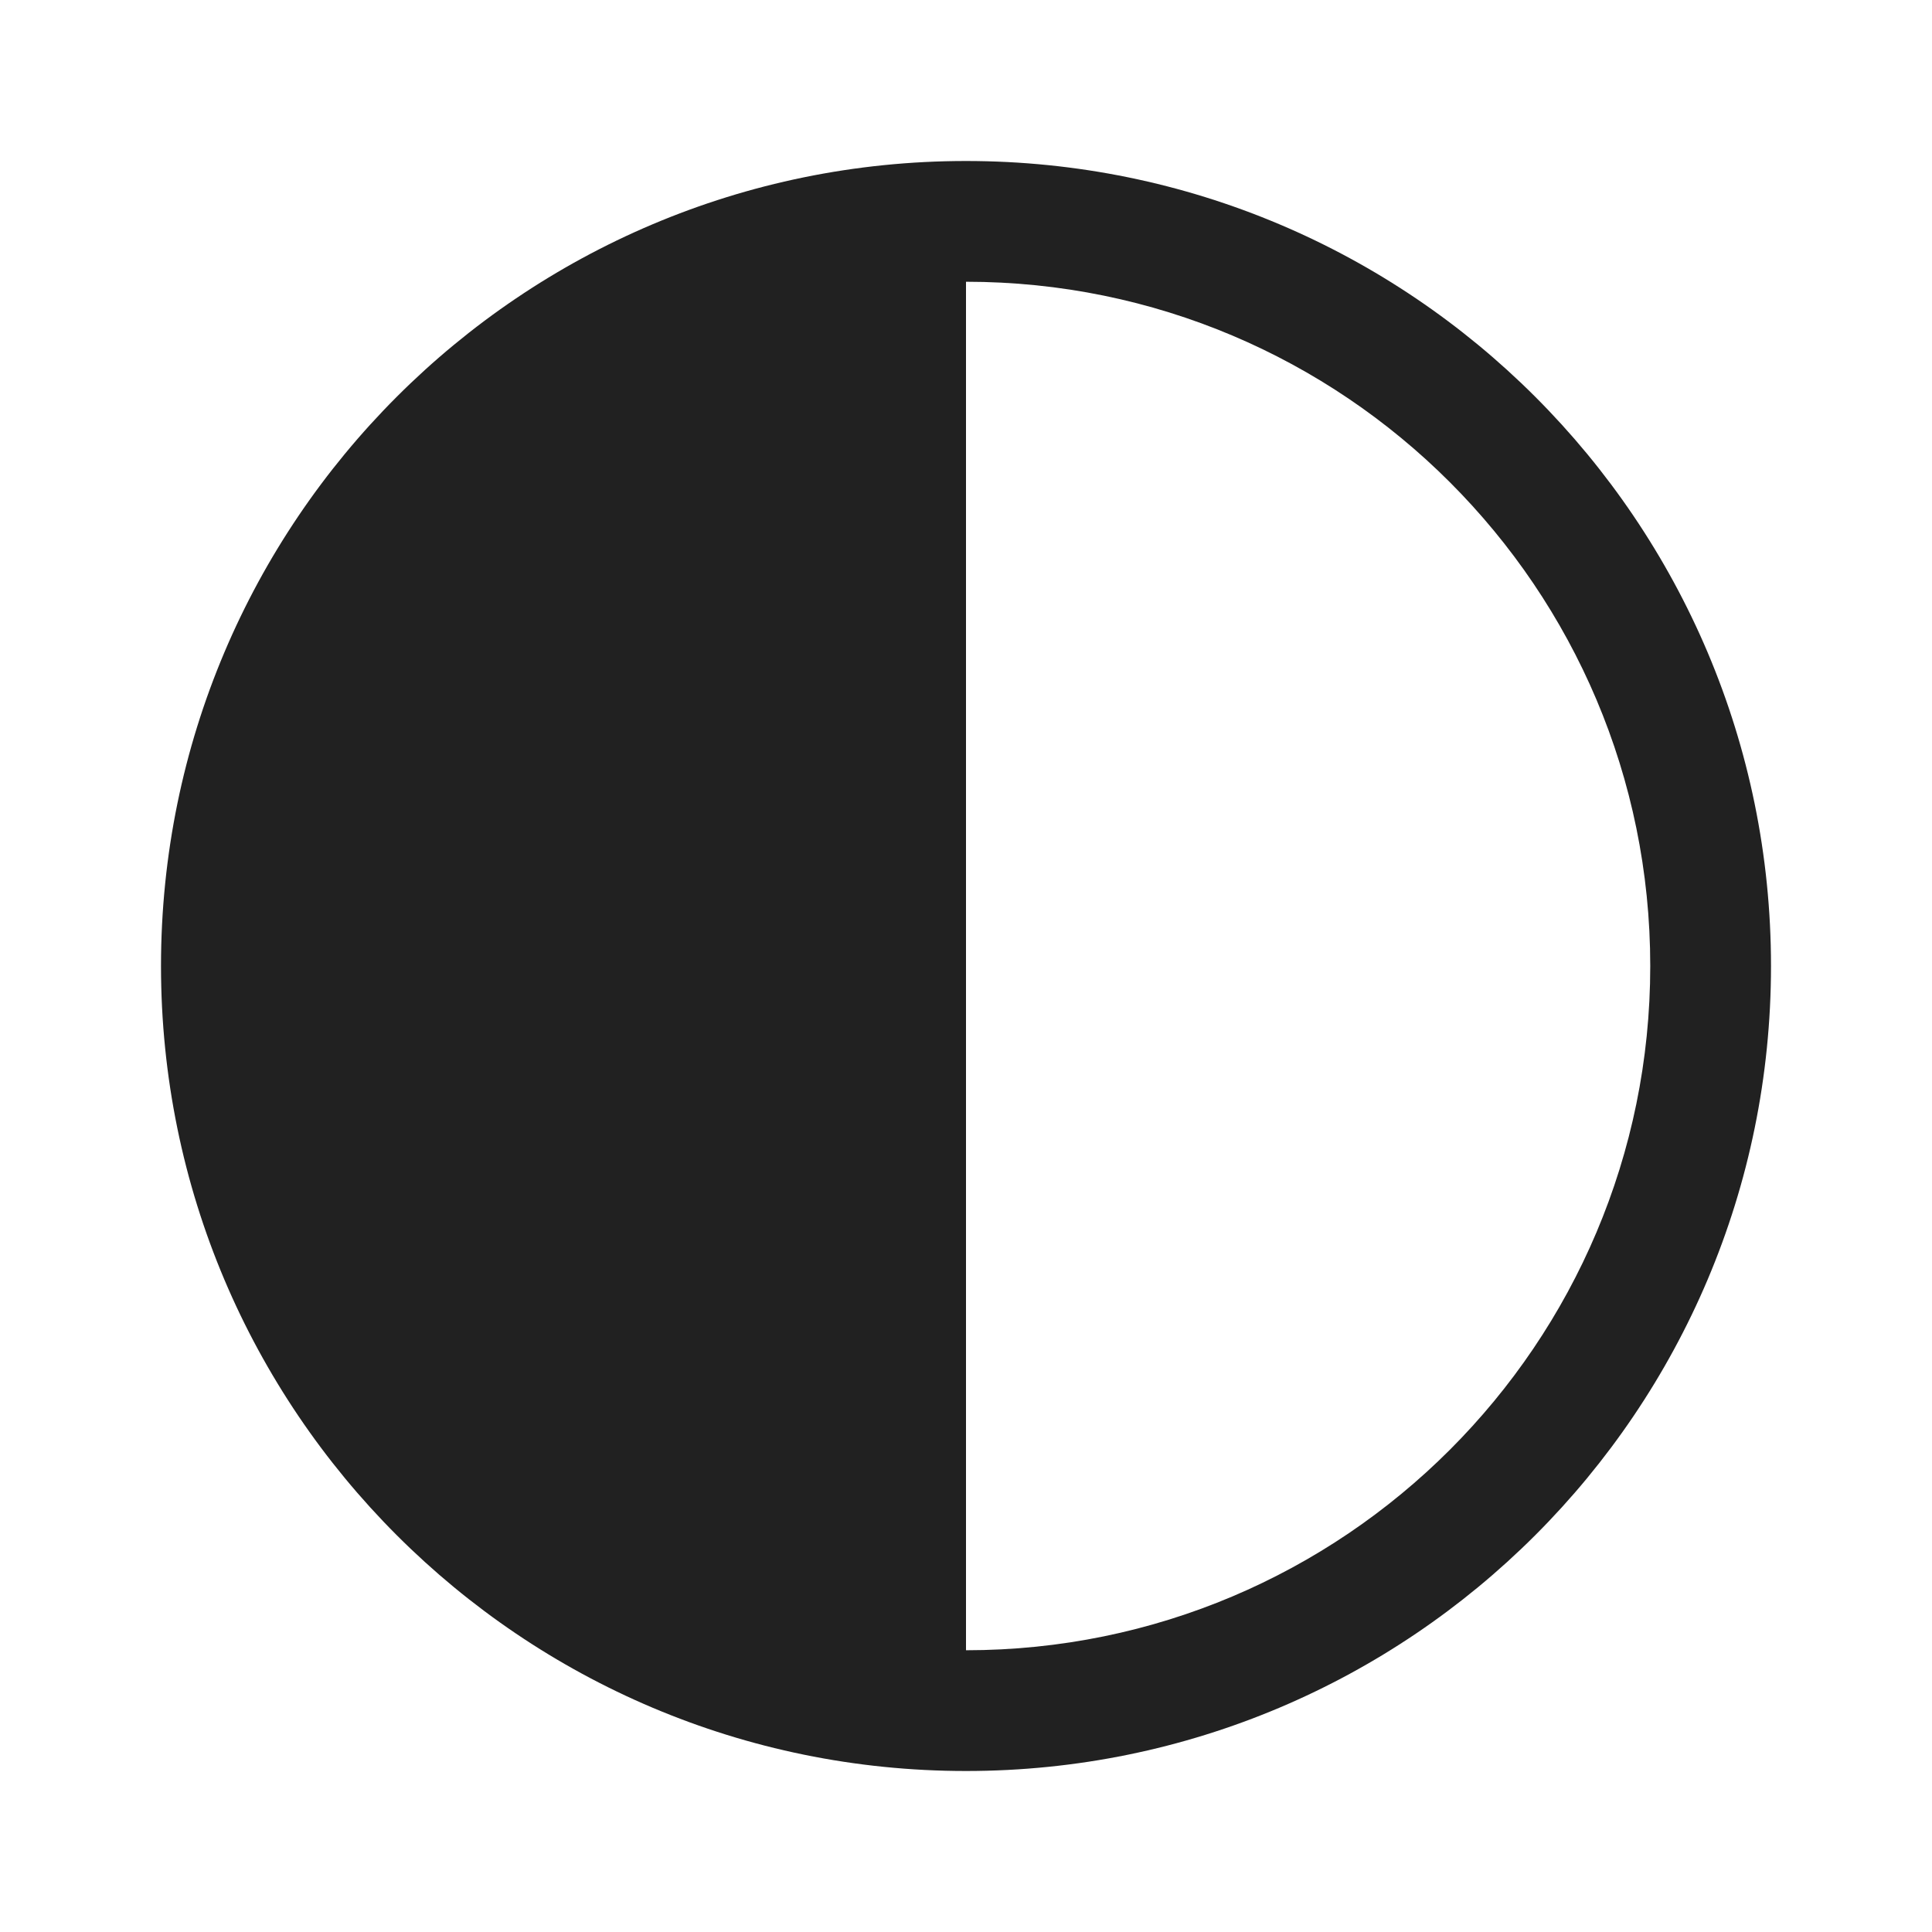
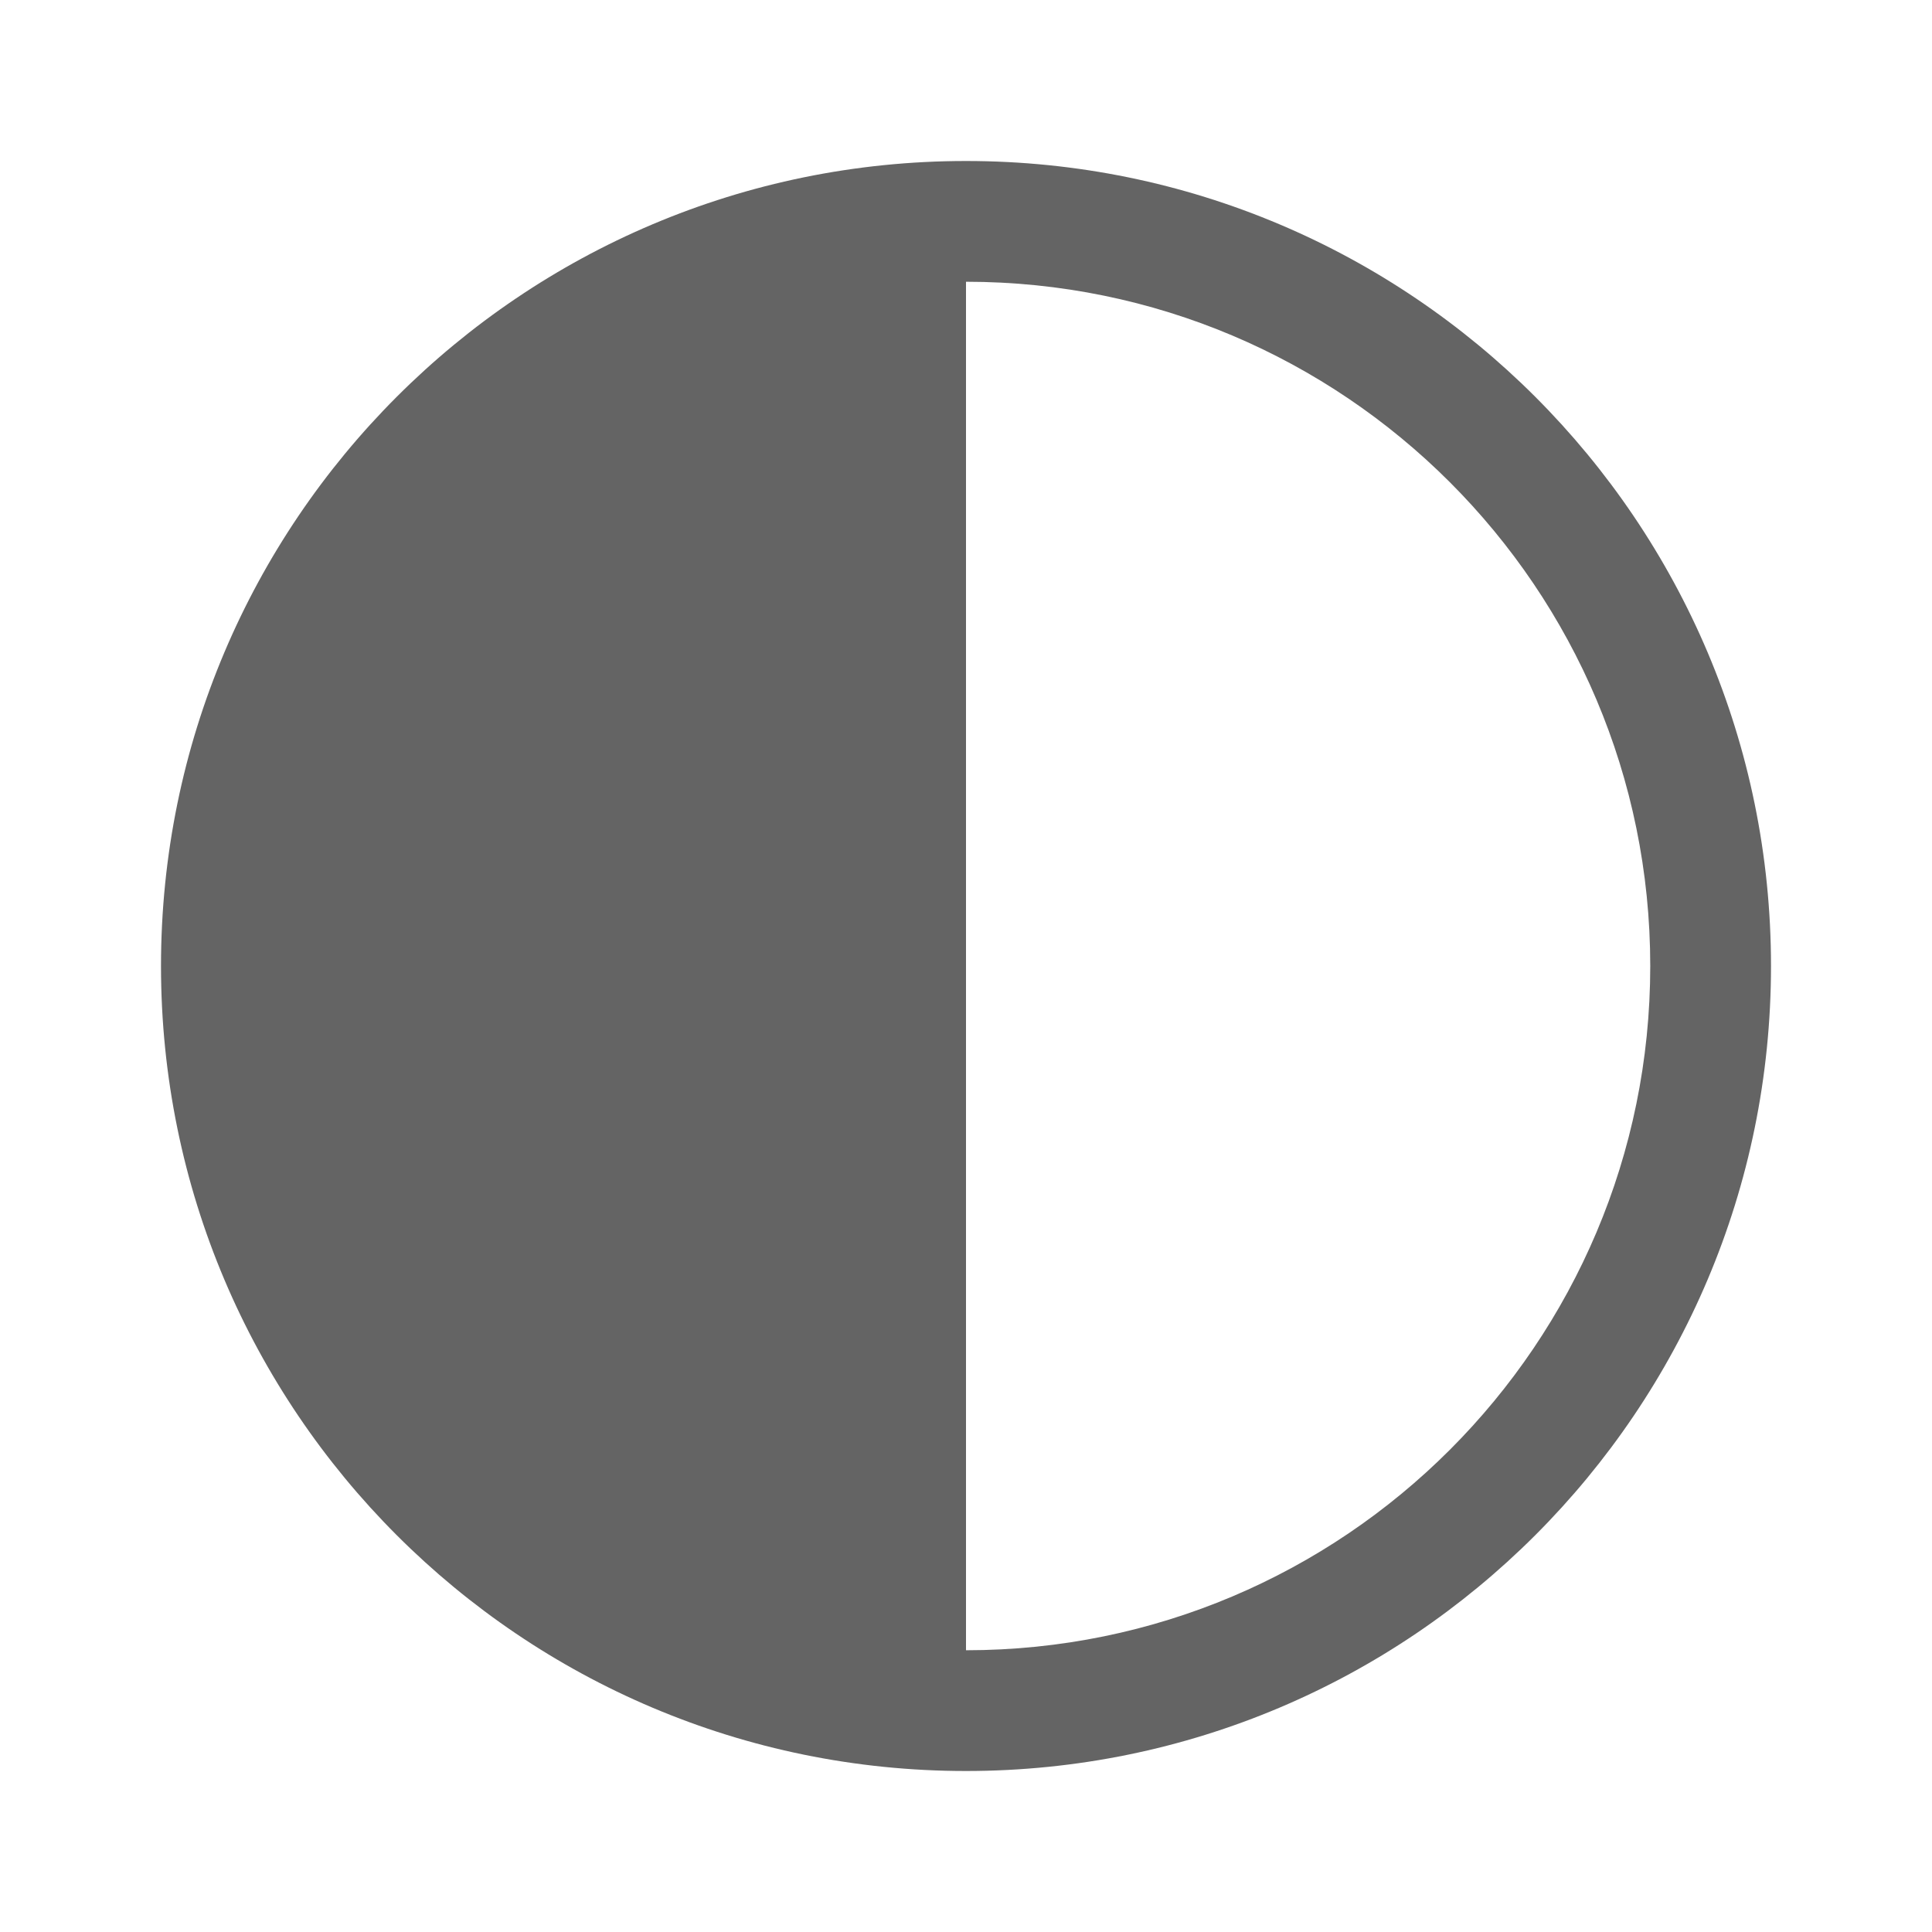
<svg xmlns="http://www.w3.org/2000/svg" width="800px" height="800px" viewBox="0 0 24 24" version="1.1">
  <g id="🔍-Product-Icons" stroke="none" stroke-width="1" fill="none" fill-rule="evenodd">
-     <g id="ic_fluent_dark_theme_24_regular" fill="#212121" fill-rule="nonzero">
+     <g id="ic_fluent_dark_theme_24_regular" fill="rgba(100,100,100,1)" fill-rule="nonzero">
      <path d="M12,22 C17.523,22 22,17.523 22,12 C22,6.477 17.523,2 12,2 C6.477,2 2,6.477 2,12 C2,17.523 6.477,22 12,22 Z M12,20.5 L12,3.5 C16.694,3.5 20.5,7.306 20.5,12 C20.5,16.694 16.694,20.5 12,20.5 Z" id="🎨-Color">

</path>
    </g>
  </g>
</svg>
